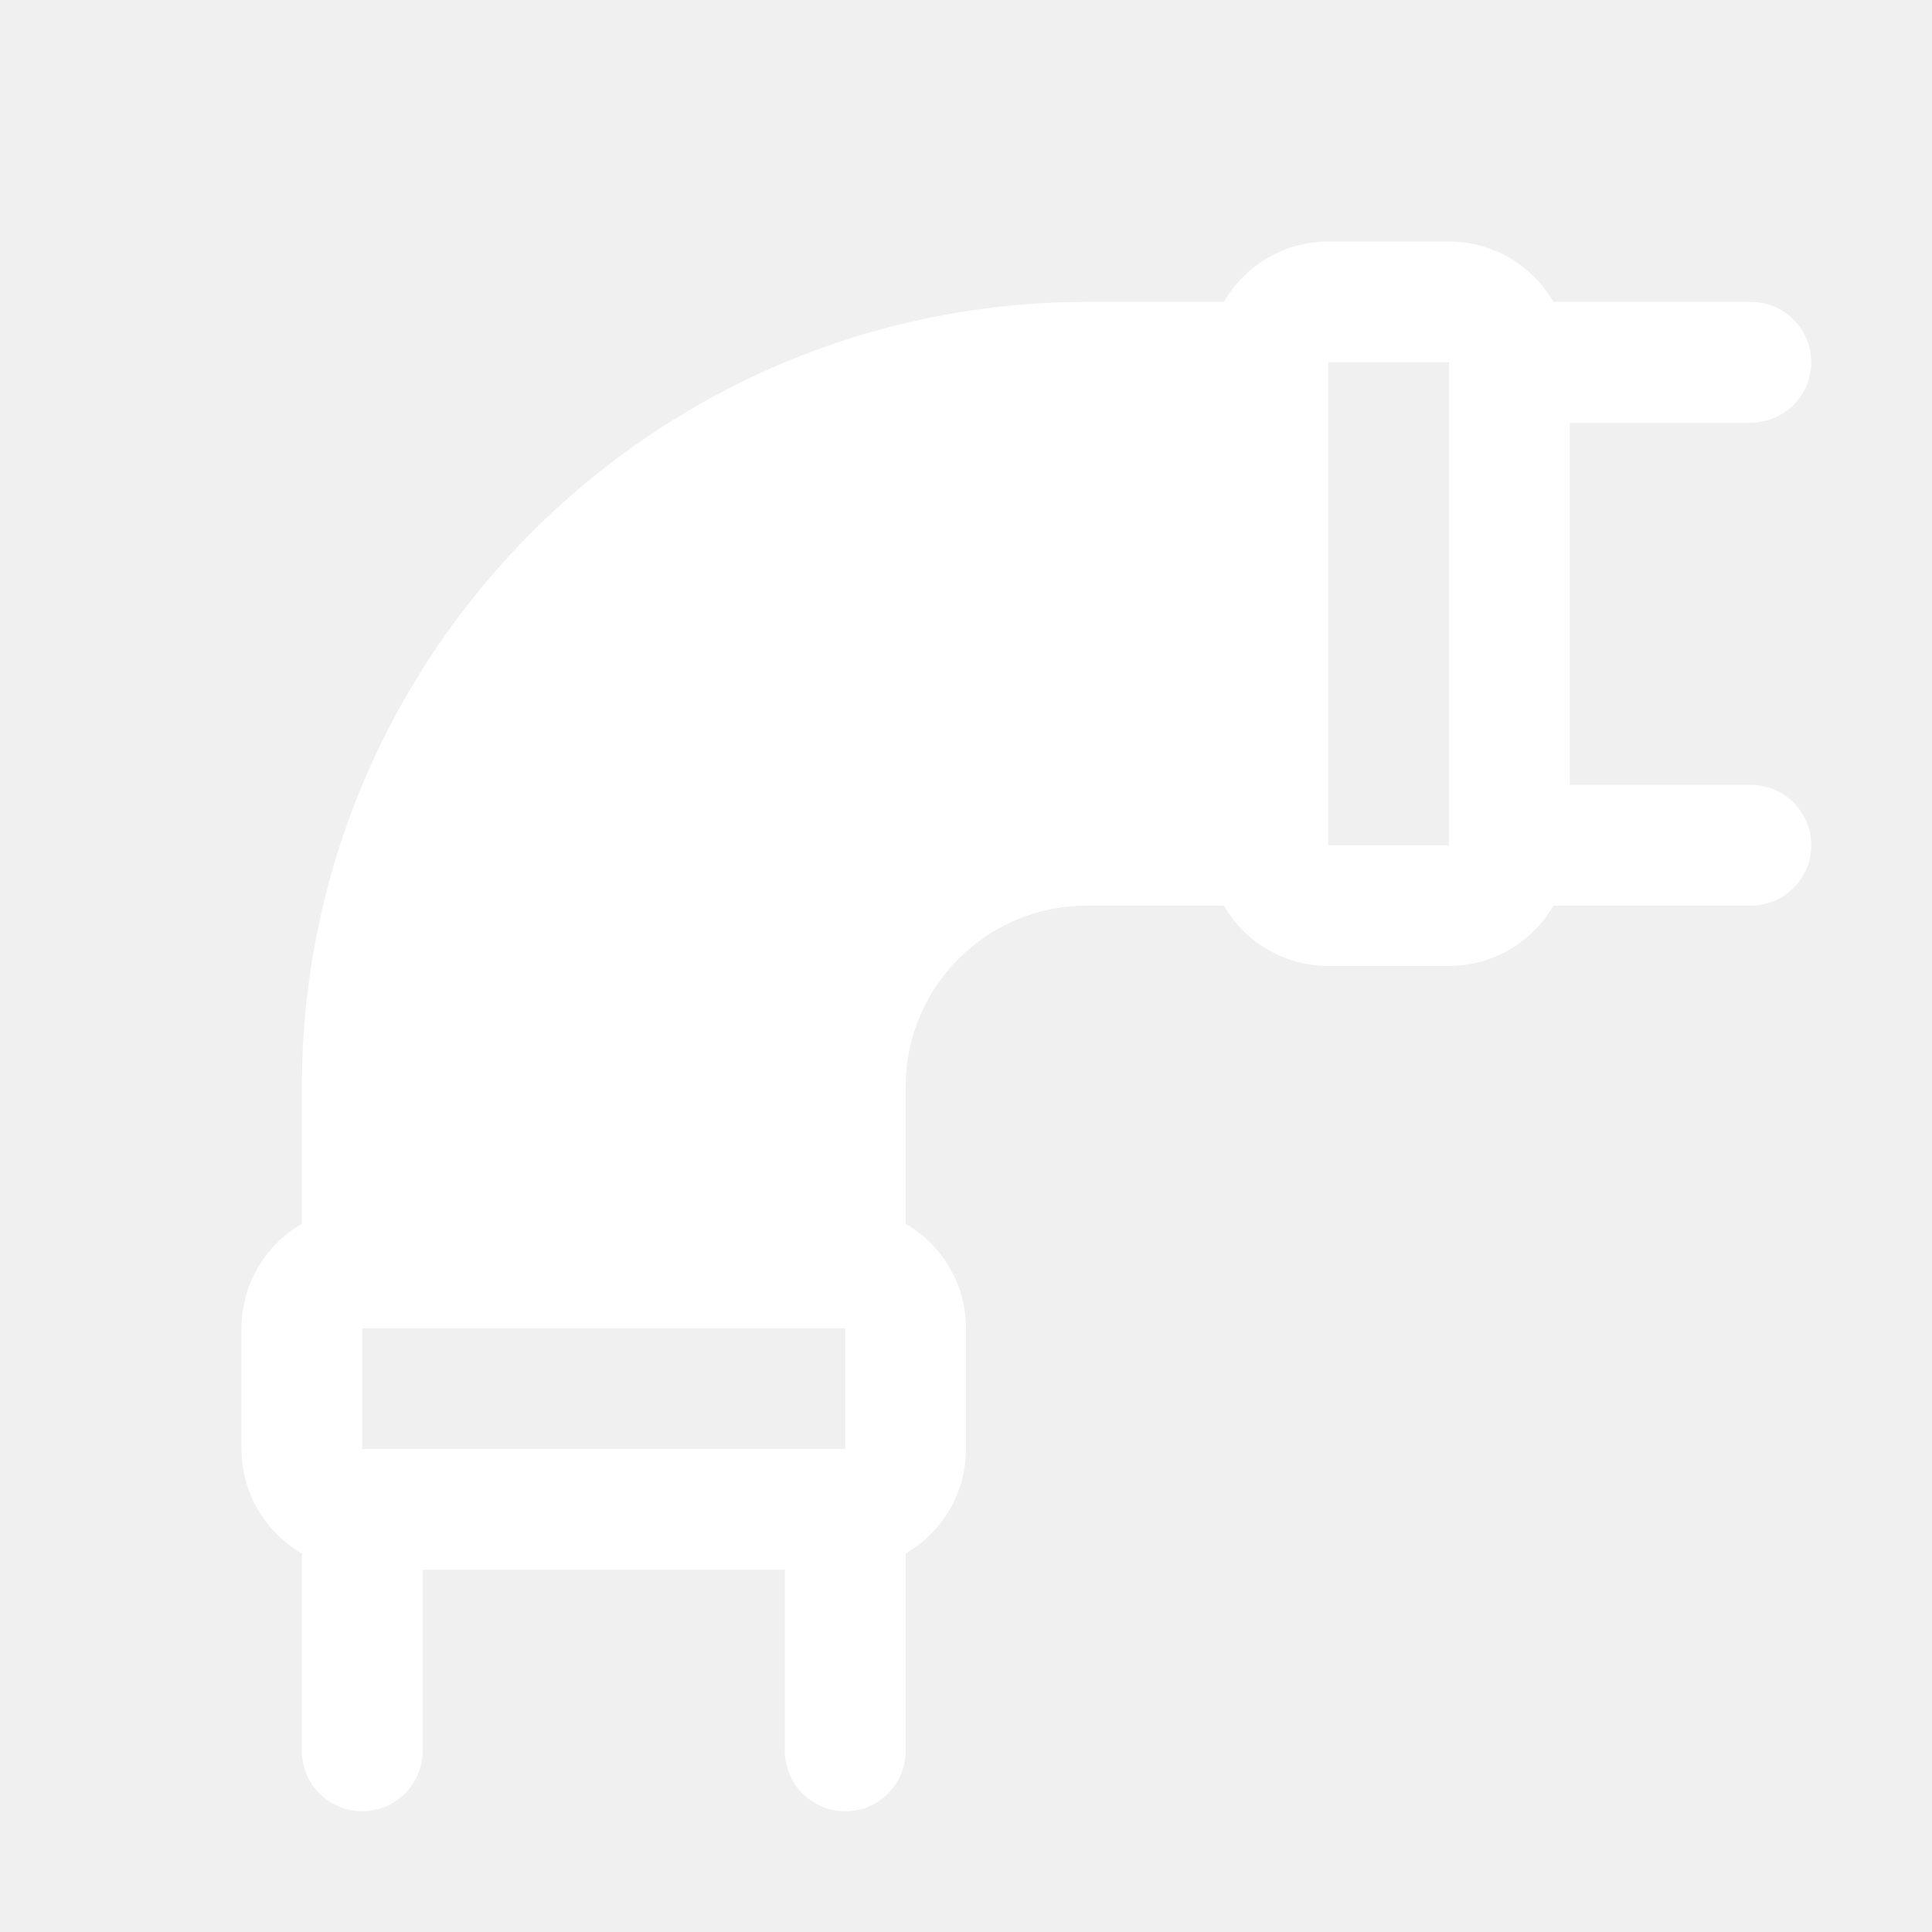
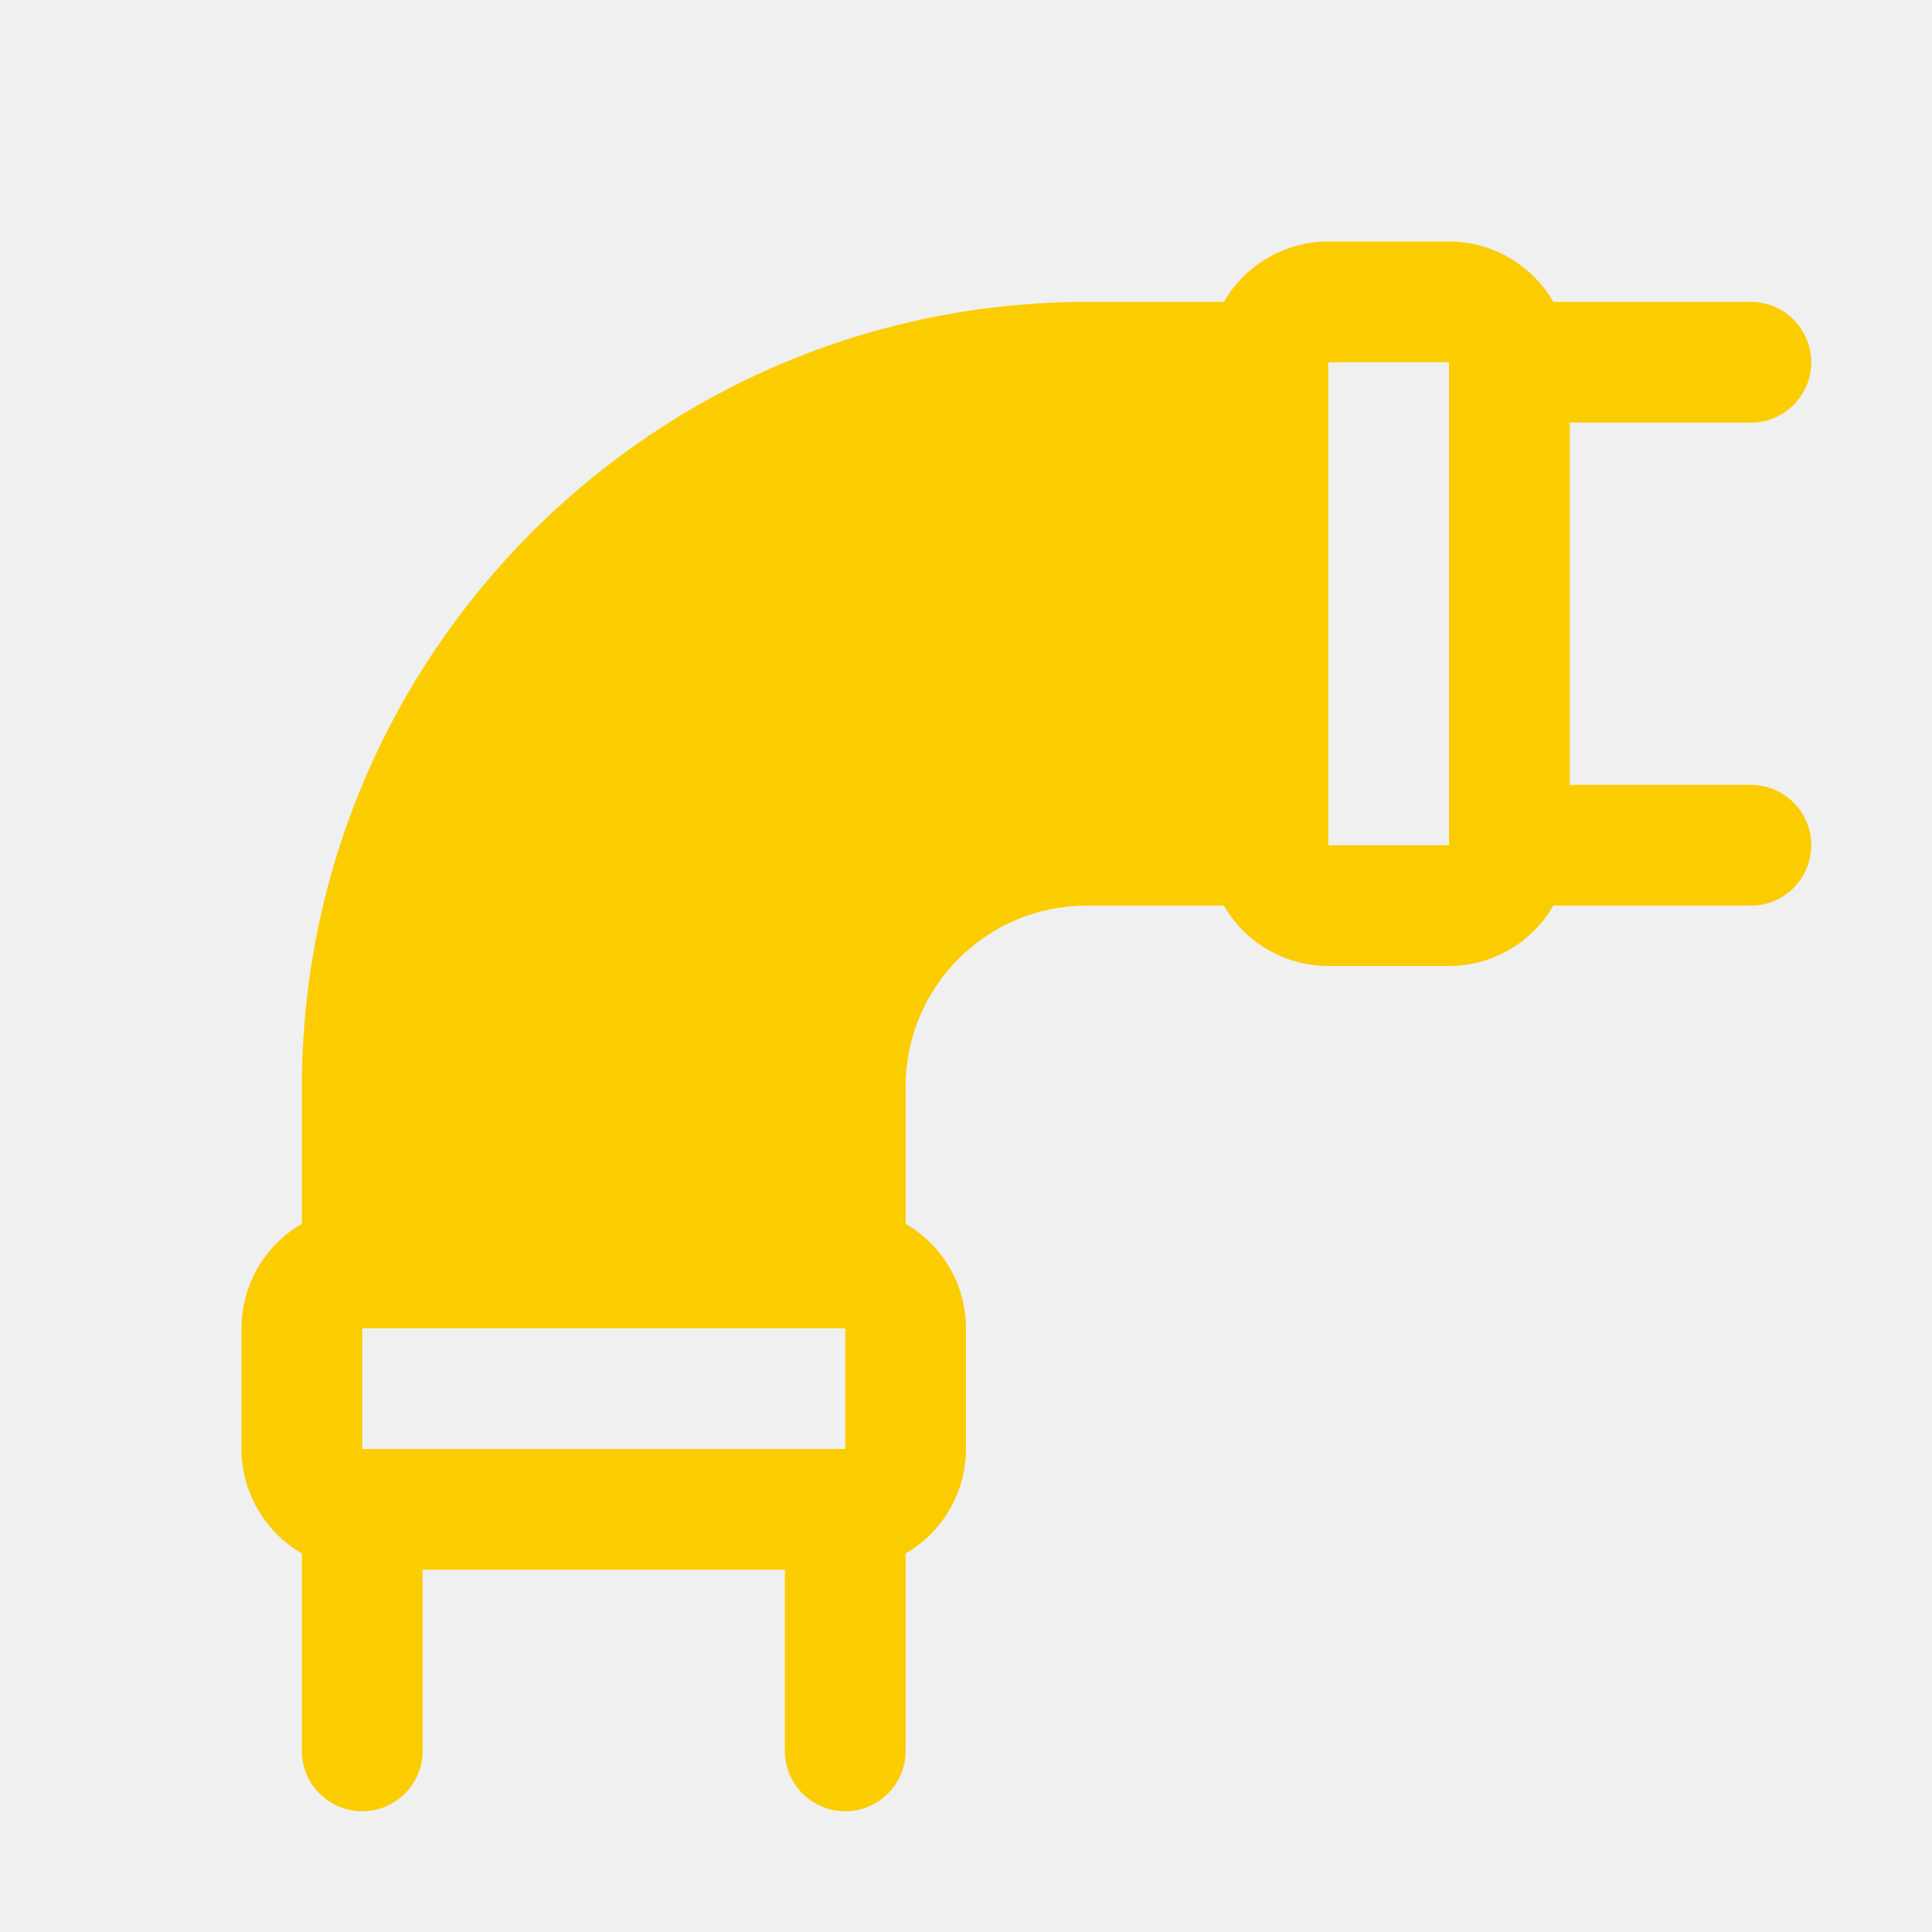
<svg xmlns="http://www.w3.org/2000/svg" width="32" height="32" viewBox="0 0 256 256">
-   <path fill="#fff" d="M232 104h-24V56h24a8 8 0 0 0 0-16h-26.17A16 16 0 0 0 192 32h-16a16 16 0 0 0-13.83 8H144A104.11 104.11 0 0 0 40 144v18.16A16 16 0 0 0 32 176v16a16 16 0 0 0 8 13.84V232a8 8 0 0 0 16 0v-24h48v24a8 8 0 0 0 16 0v-26.16a16 16 0 0 0 8-13.84v-16a16 16 0 0 0-8-13.84V144a24 24 0 0 1 24-24h18.17a16 16 0 0 0 13.83 8h16a16 16 0 0 0 13.83-8H232a8 8 0 0 0 0-16m-120 88H48v-16h64Zm64-80V48h16v64Z" />
+   <path fill="#fbcd00" d="M232 104h-24V56h24a8 8 0 0 0 0-16h-26.17A16 16 0 0 0 192 32h-16a16 16 0 0 0-13.83 8H144A104.11 104.11 0 0 0 40 144v18.16A16 16 0 0 0 32 176v16a16 16 0 0 0 8 13.84V232a8 8 0 0 0 16 0v-24h48v24a8 8 0 0 0 16 0v-26.16a16 16 0 0 0 8-13.84v-16a16 16 0 0 0-8-13.84V144a24 24 0 0 1 24-24h18.17a16 16 0 0 0 13.83 8h16a16 16 0 0 0 13.83-8H232a8 8 0 0 0 0-16m-120 88H48v-16h64Zm64-80V48h16v64Z" />
</svg>
